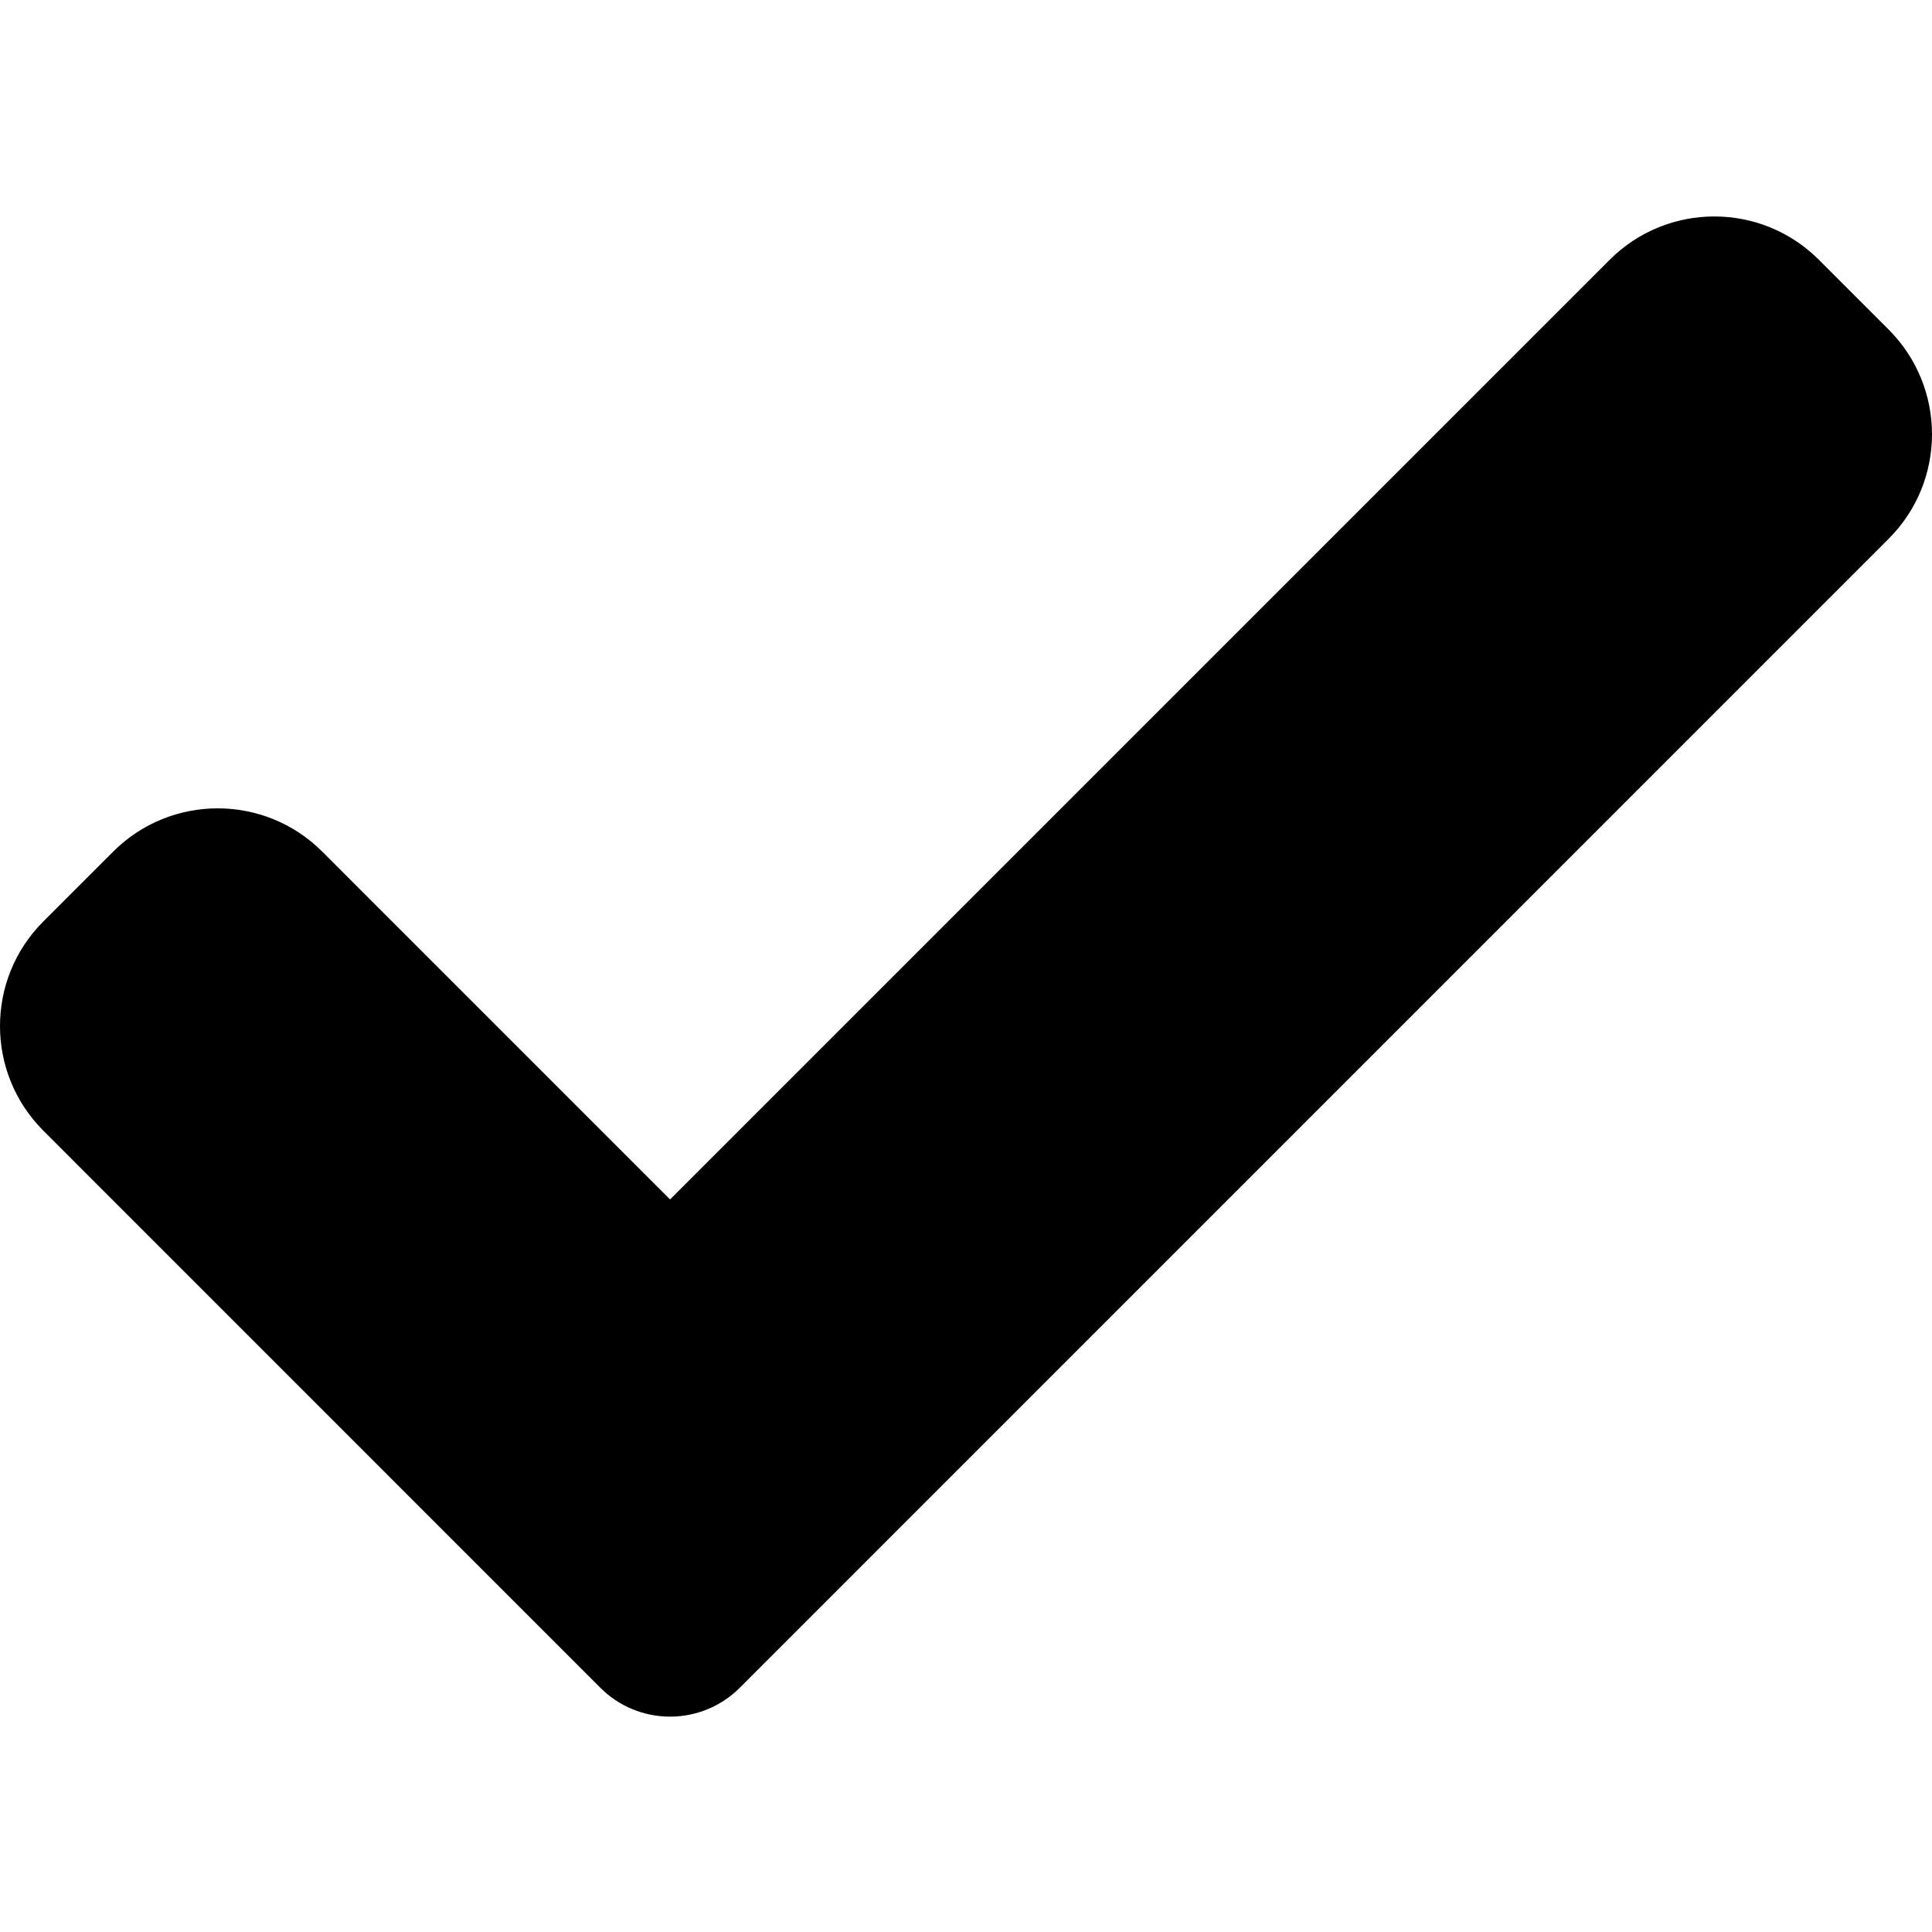
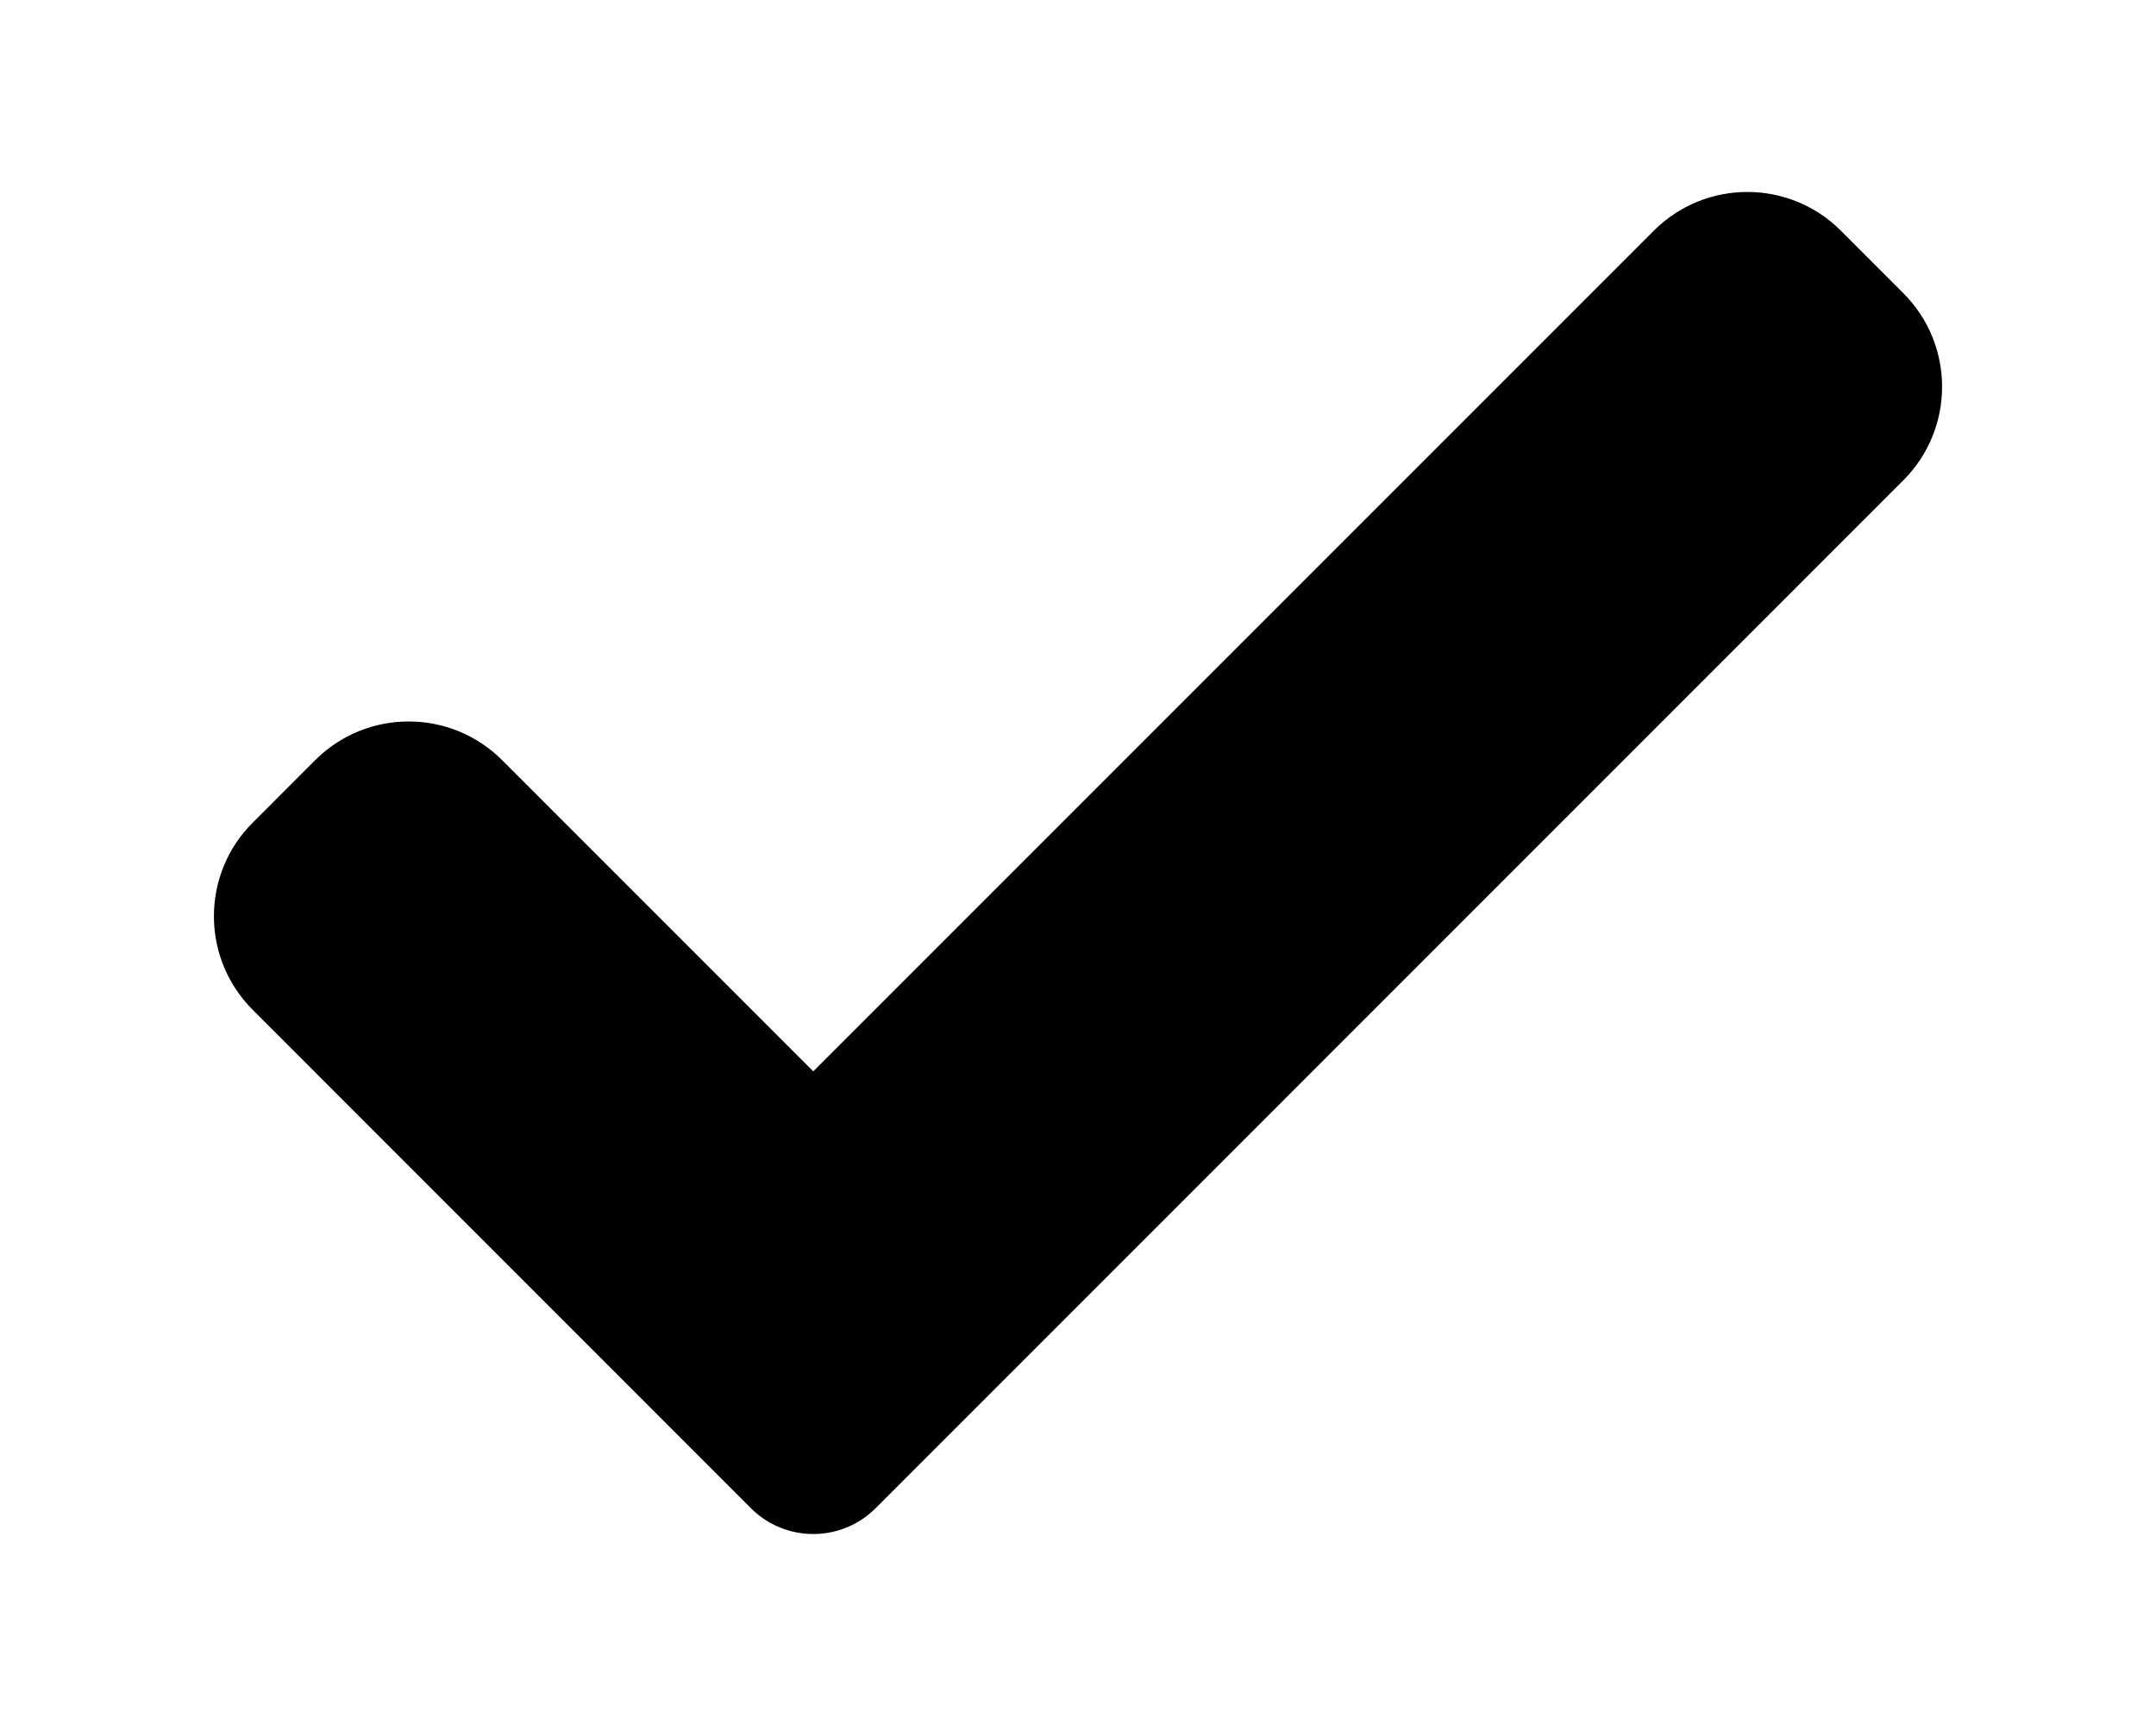
- <svg xmlns="http://www.w3.org/2000/svg" height="417pt" viewBox="0 -46 417.813 417" width="417pt">
+ <svg xmlns="http://www.w3.org/2000/svg" height="4px" viewBox="0 -46 417.813 417" width="5px">
  <path d="m159.988 318.582c-3.988 4.012-9.43 6.25-15.082 6.25s-11.094-2.238-15.082-6.25l-120.449-120.469c-12.5-12.5-12.5-32.77 0-45.246l15.082-15.086c12.504-12.5 32.75-12.5 45.25 0l75.199 75.203 203.199-203.203c12.504-12.5 32.77-12.5 45.25 0l15.082 15.086c12.5 12.5 12.5 32.766 0 45.246zm0 0" />
</svg>
